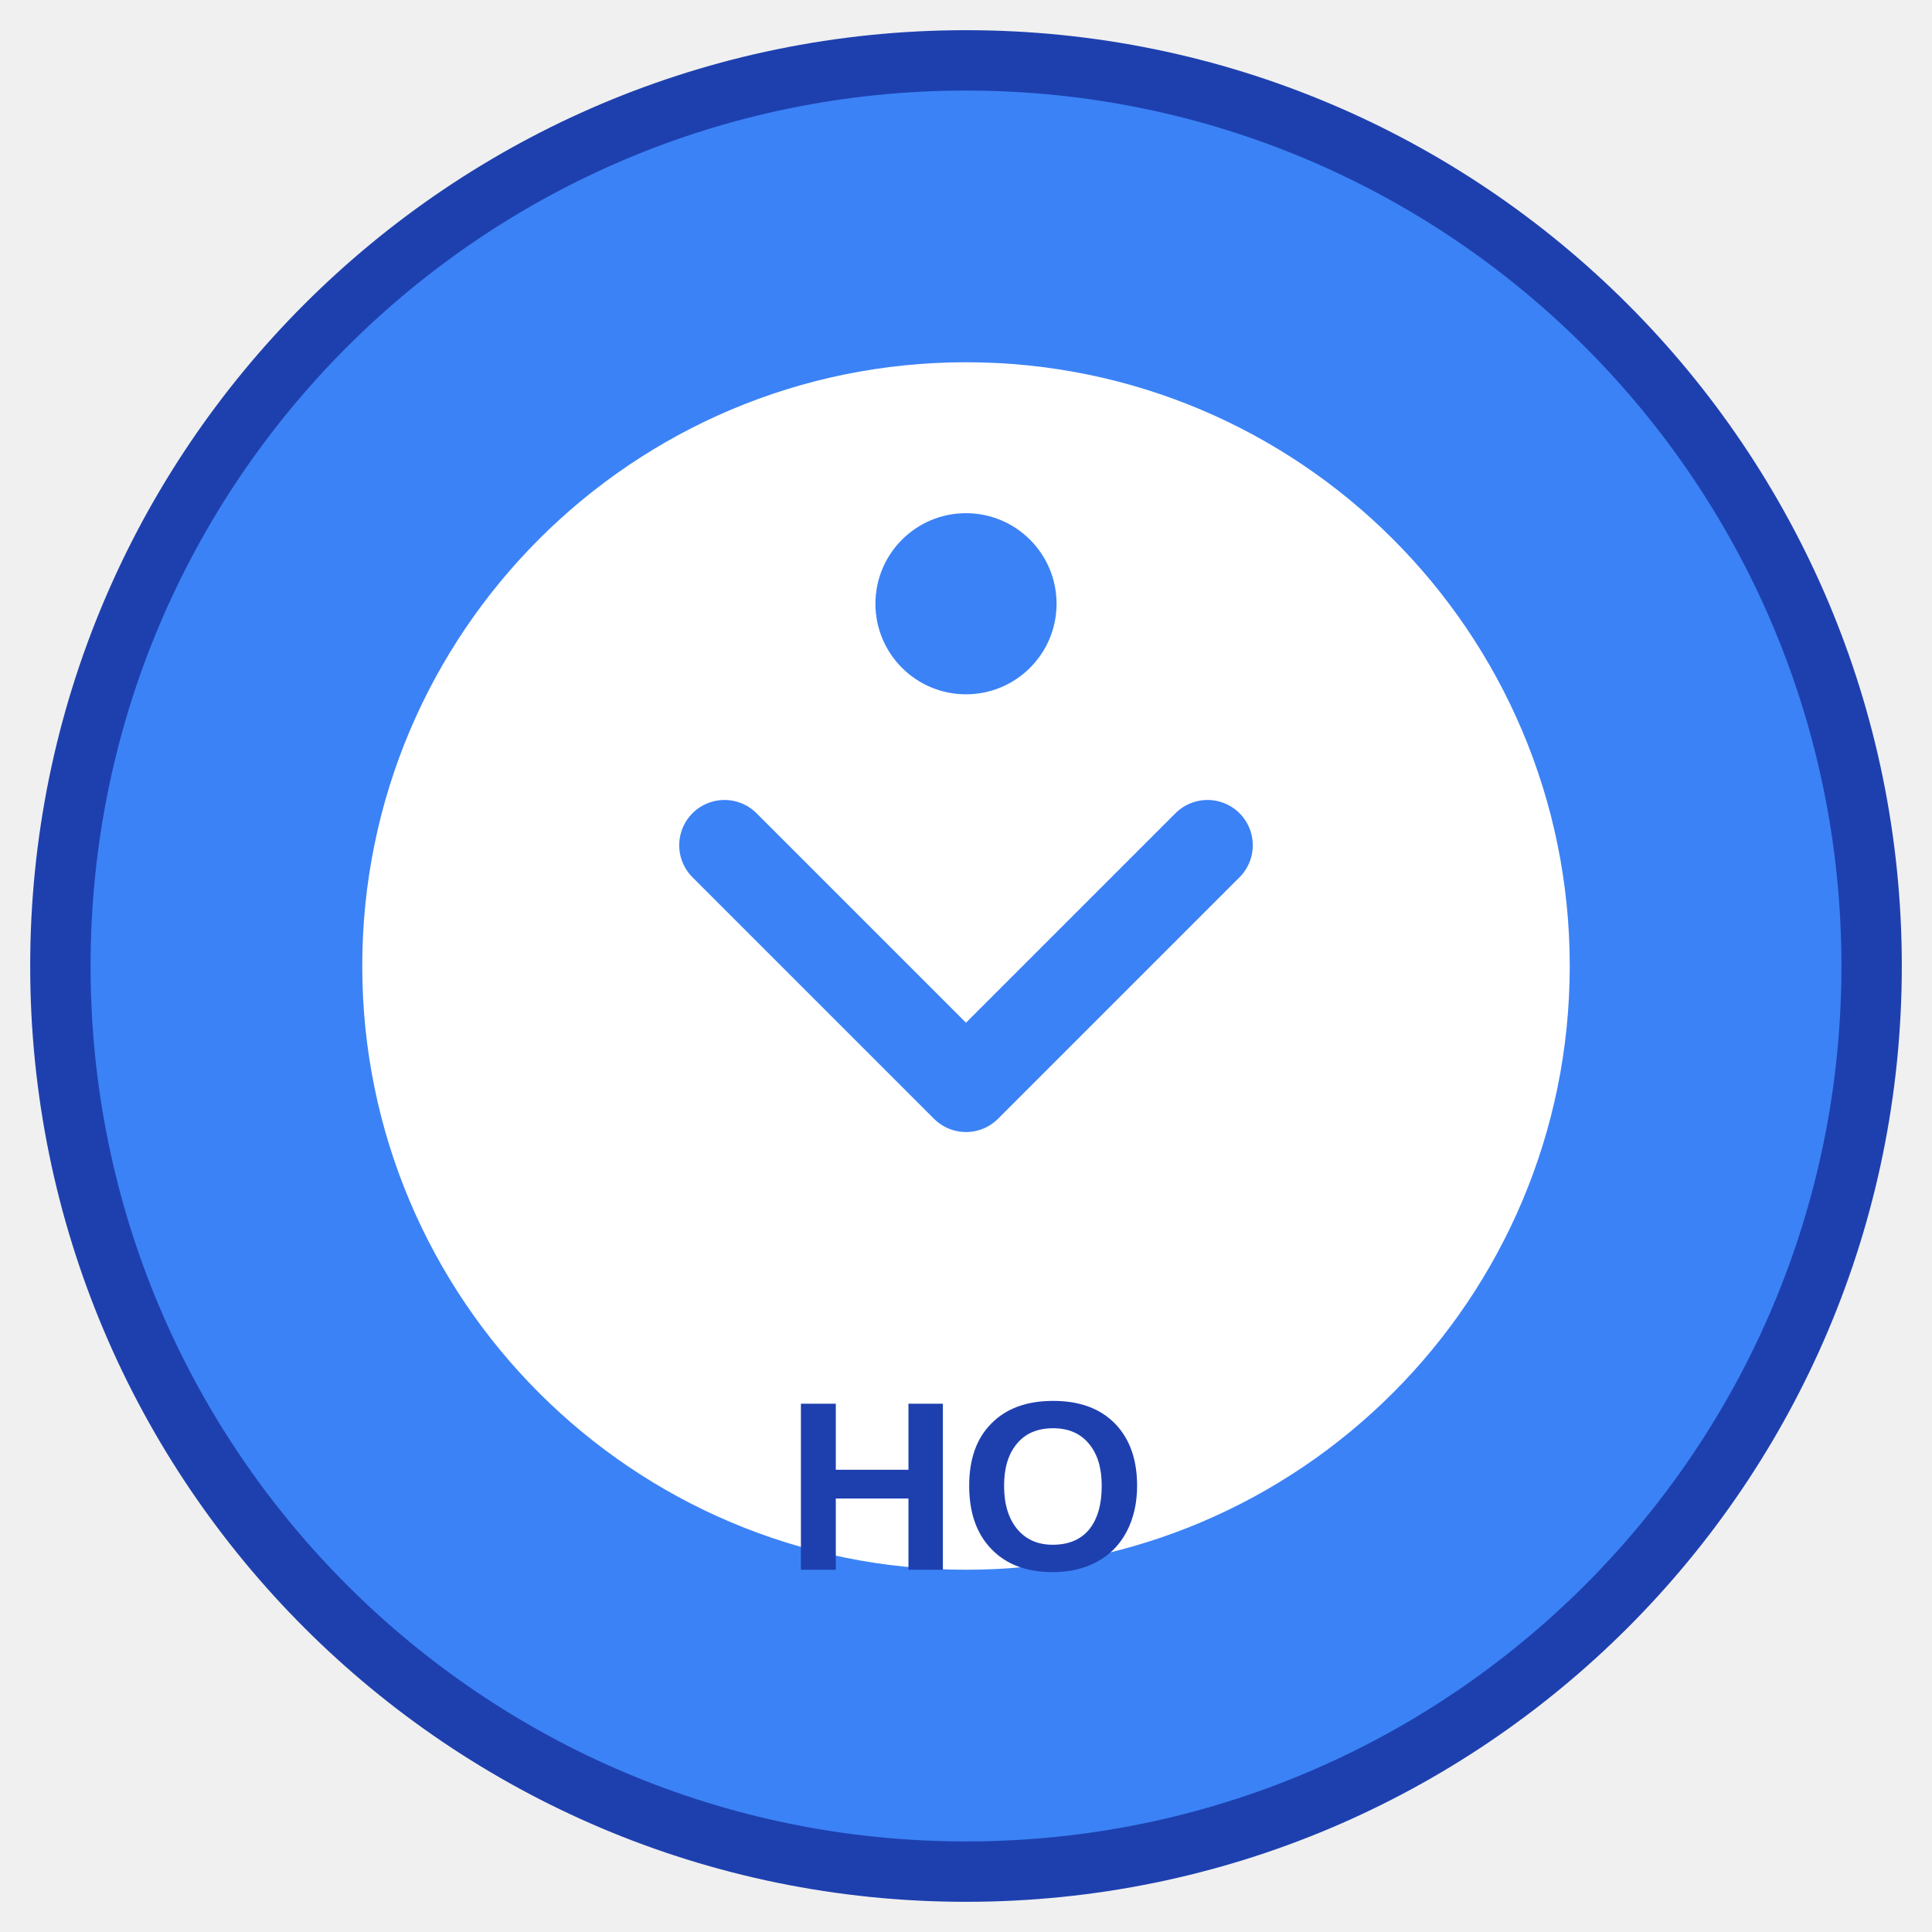
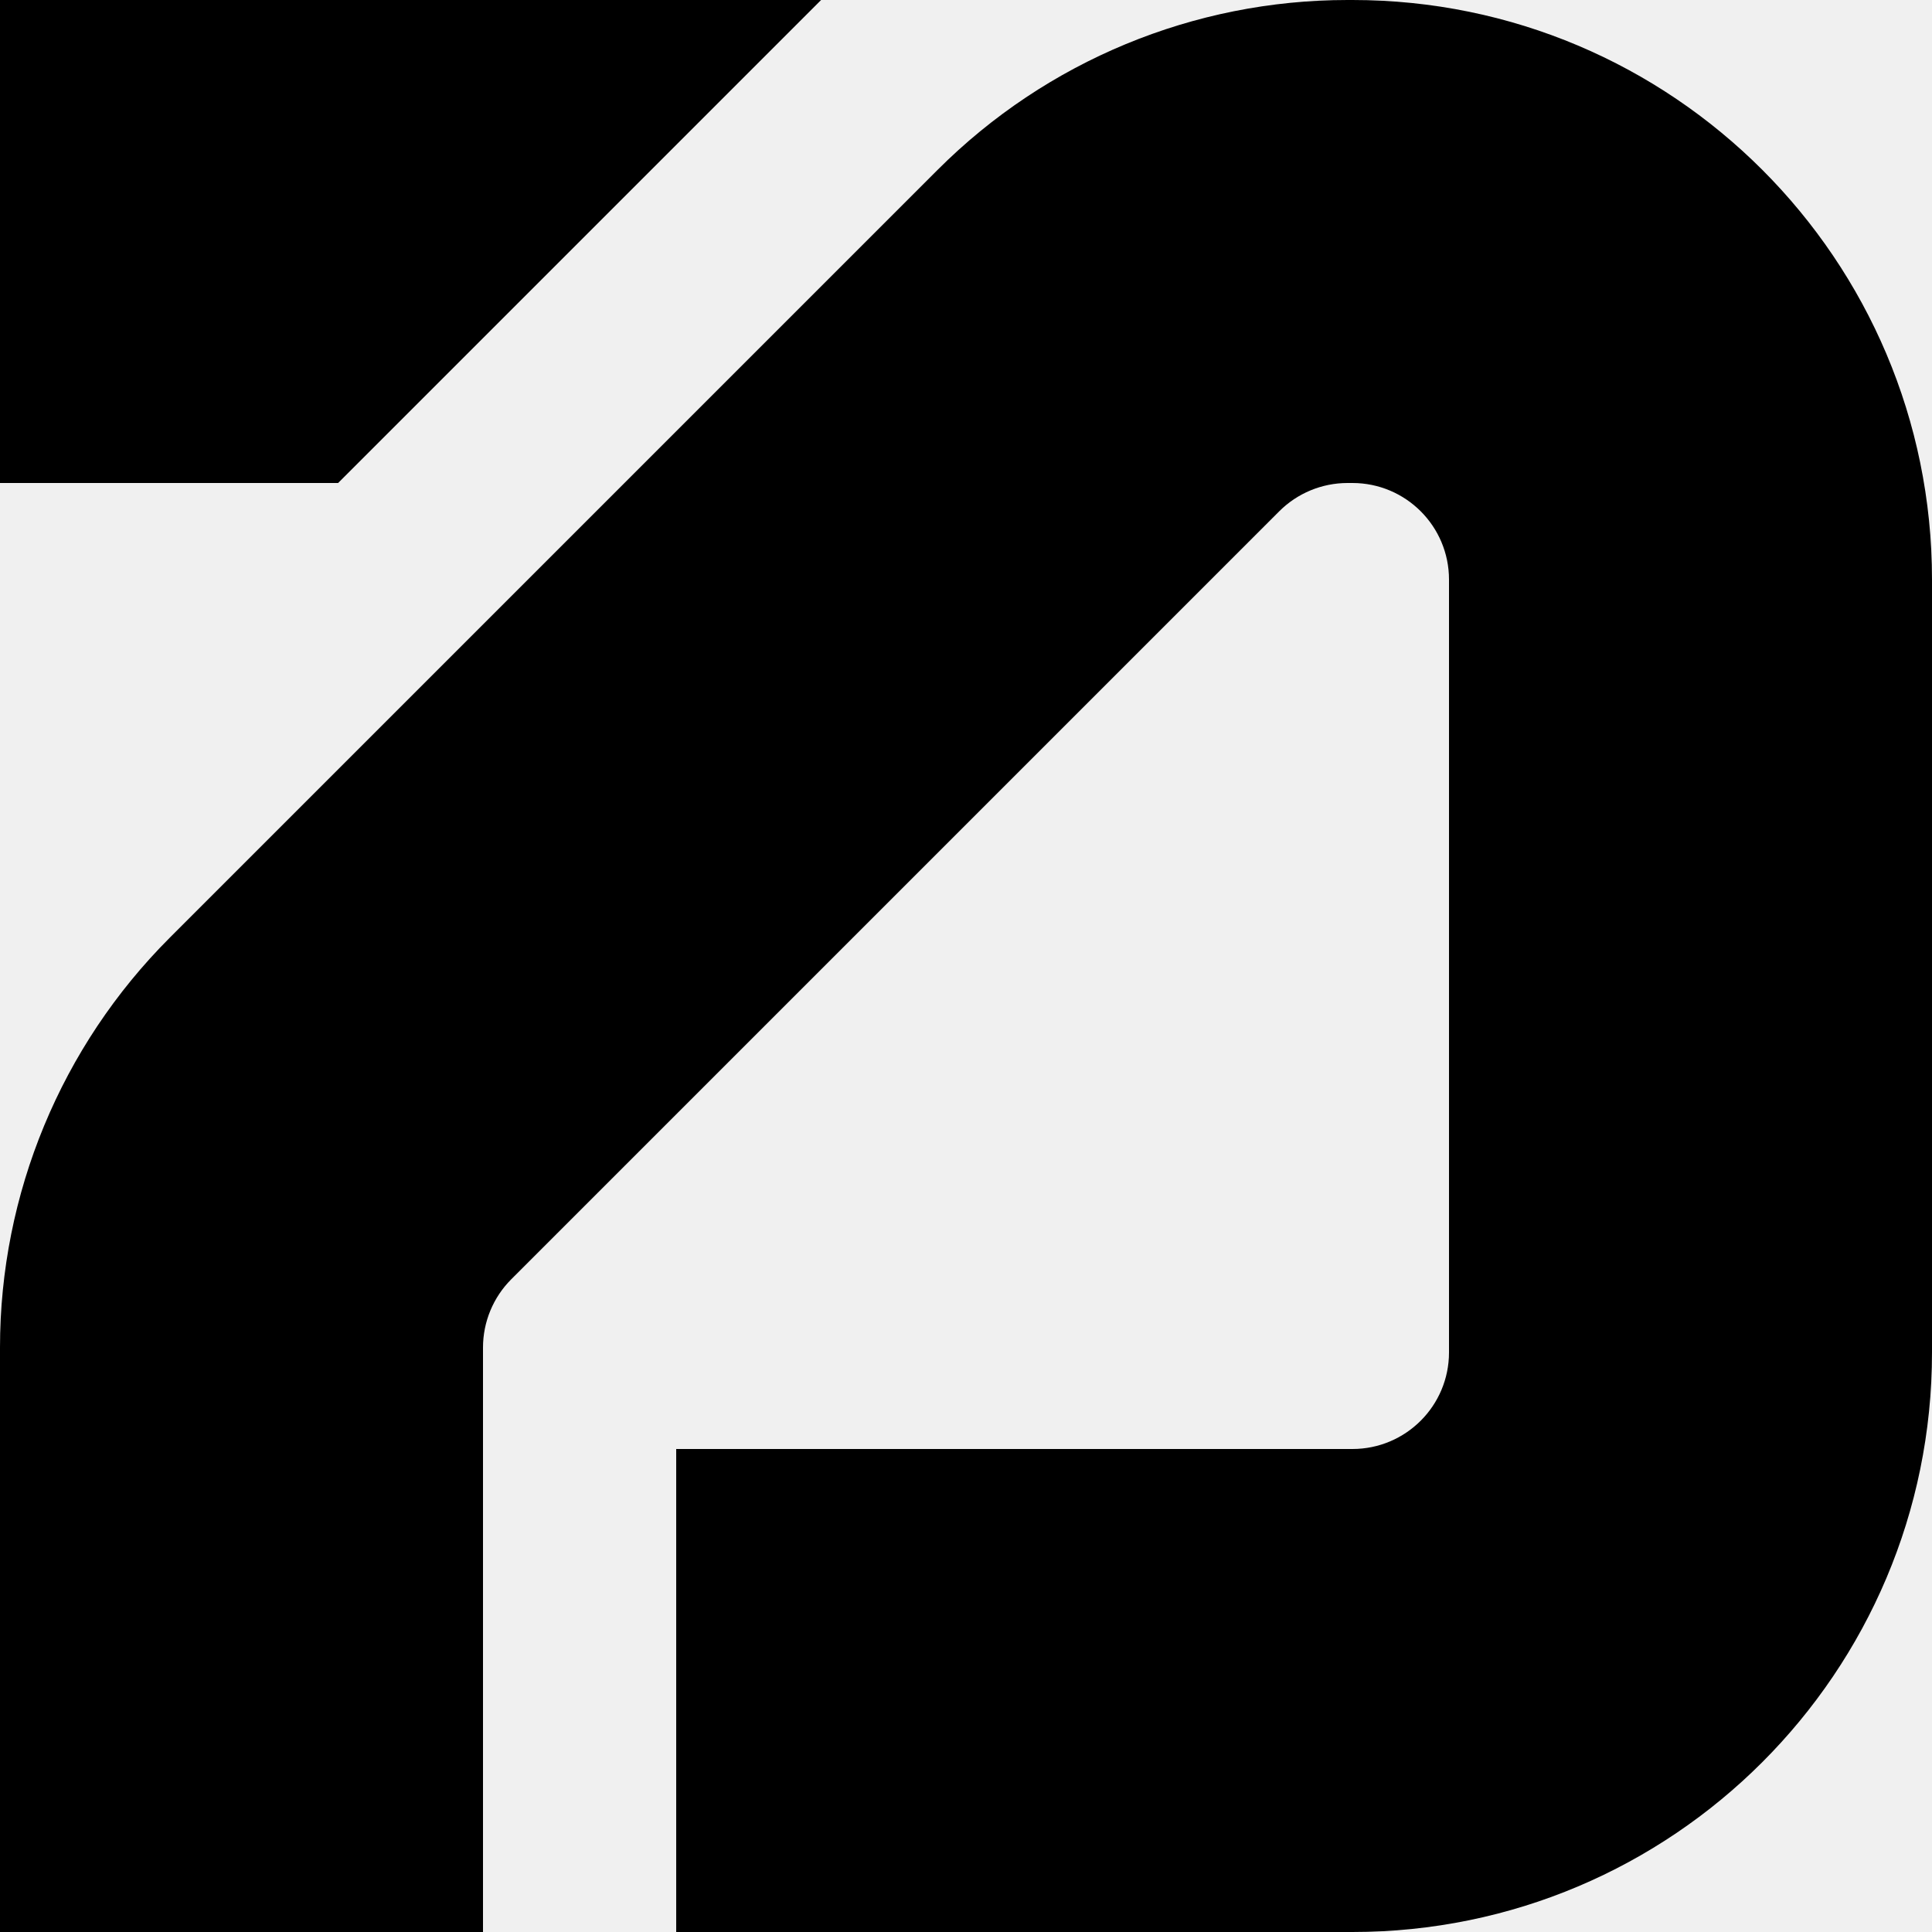
- <svg xmlns="http://www.w3.org/2000/svg" width="64" height="64" viewBox="0 0 64 64" fill="none">
-   <circle cx="32" cy="32" r="30" fill="#3B82F6" stroke="#1E40AF" stroke-width="2" />
-   <circle cx="32" cy="32" r="20" fill="white" />
-   <path d="M24 28 L32 36 L40 28" stroke="#3B82F6" stroke-width="3" stroke-linecap="round" stroke-linejoin="round" />
-   <circle cx="32" cy="20" r="3" fill="#3B82F6" />
-   <text x="32" y="52" text-anchor="middle" font-family="Arial, sans-serif" font-size="8" font-weight="bold" fill="#1E40AF">HO</text>
+ <svg xmlns="http://www.w3.org/2000/svg" data-logo="logo" viewBox="0 0 40 40">
+   <g id="logogram" transform="translate(0, 0) rotate(0) ">
+     <path d="M30 28V12C30 10.895 29.105 10 28 10H27.899C27.369 10 26.86 10.211 26.485 10.586L10.586 26.485C10.211 26.86 10 27.369 10 27.899V40H0V27.899C2.15312e-05 24.717 1.264 21.665 3.515 19.414L19.414 3.515C21.665 1.264 24.717 2.1373e-05 27.899 0H28C34.627 0 40 5.373 40 12V28C40 34.627 34.627 40 28 40H14V30H28C29.105 30 30 29.105 30 28Z M0 0H17L7 10H0V0Z" fill="#000000" />
+   </g>
+   <g id="logotype" transform="translate(40, 20)" />
</svg>
